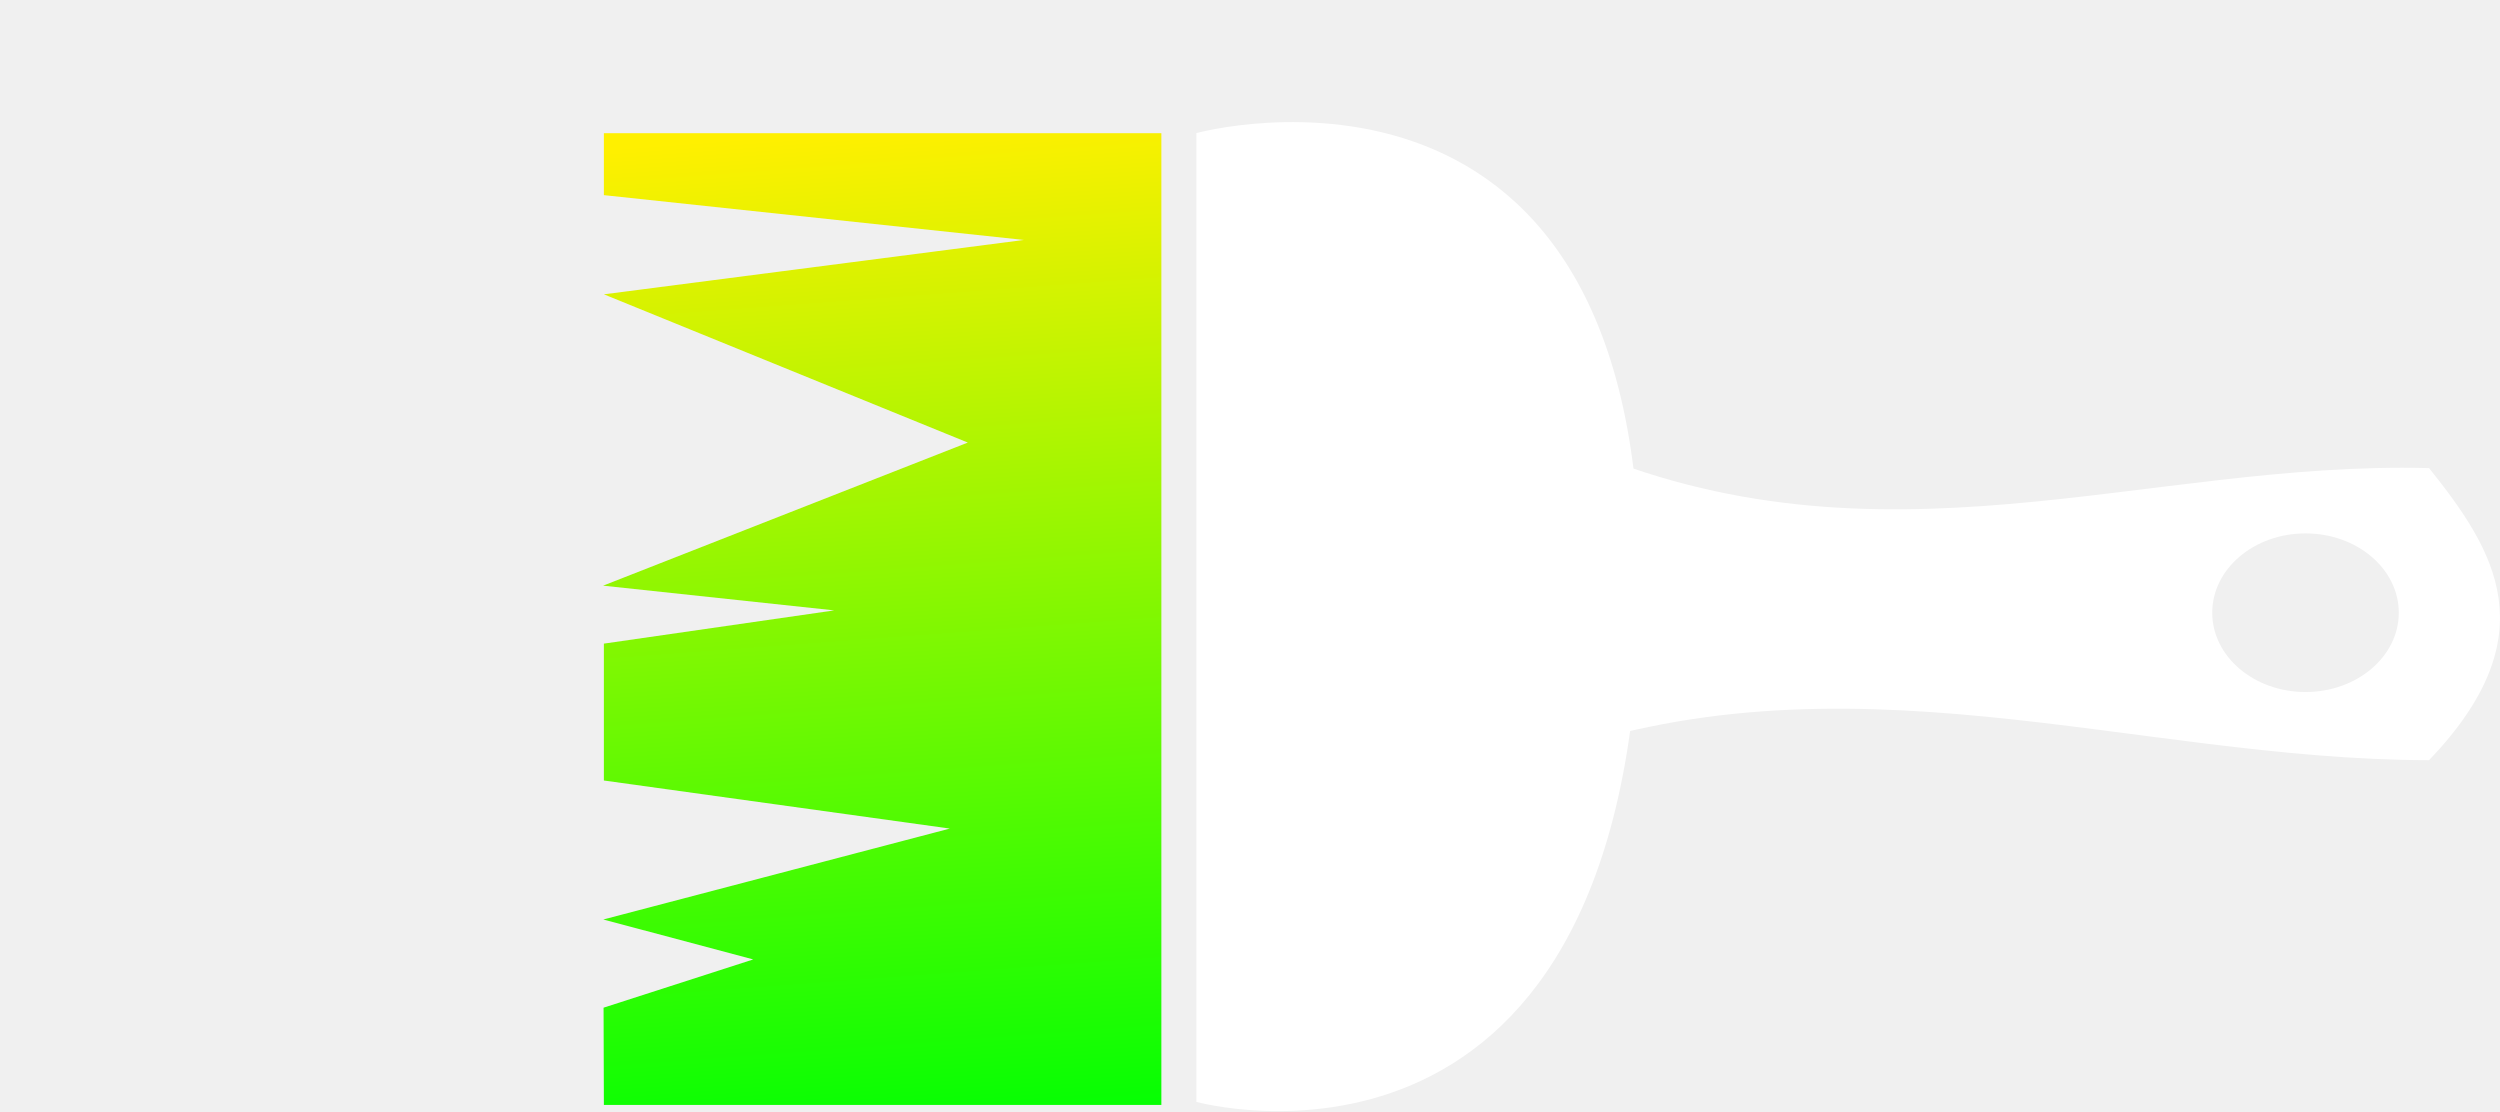
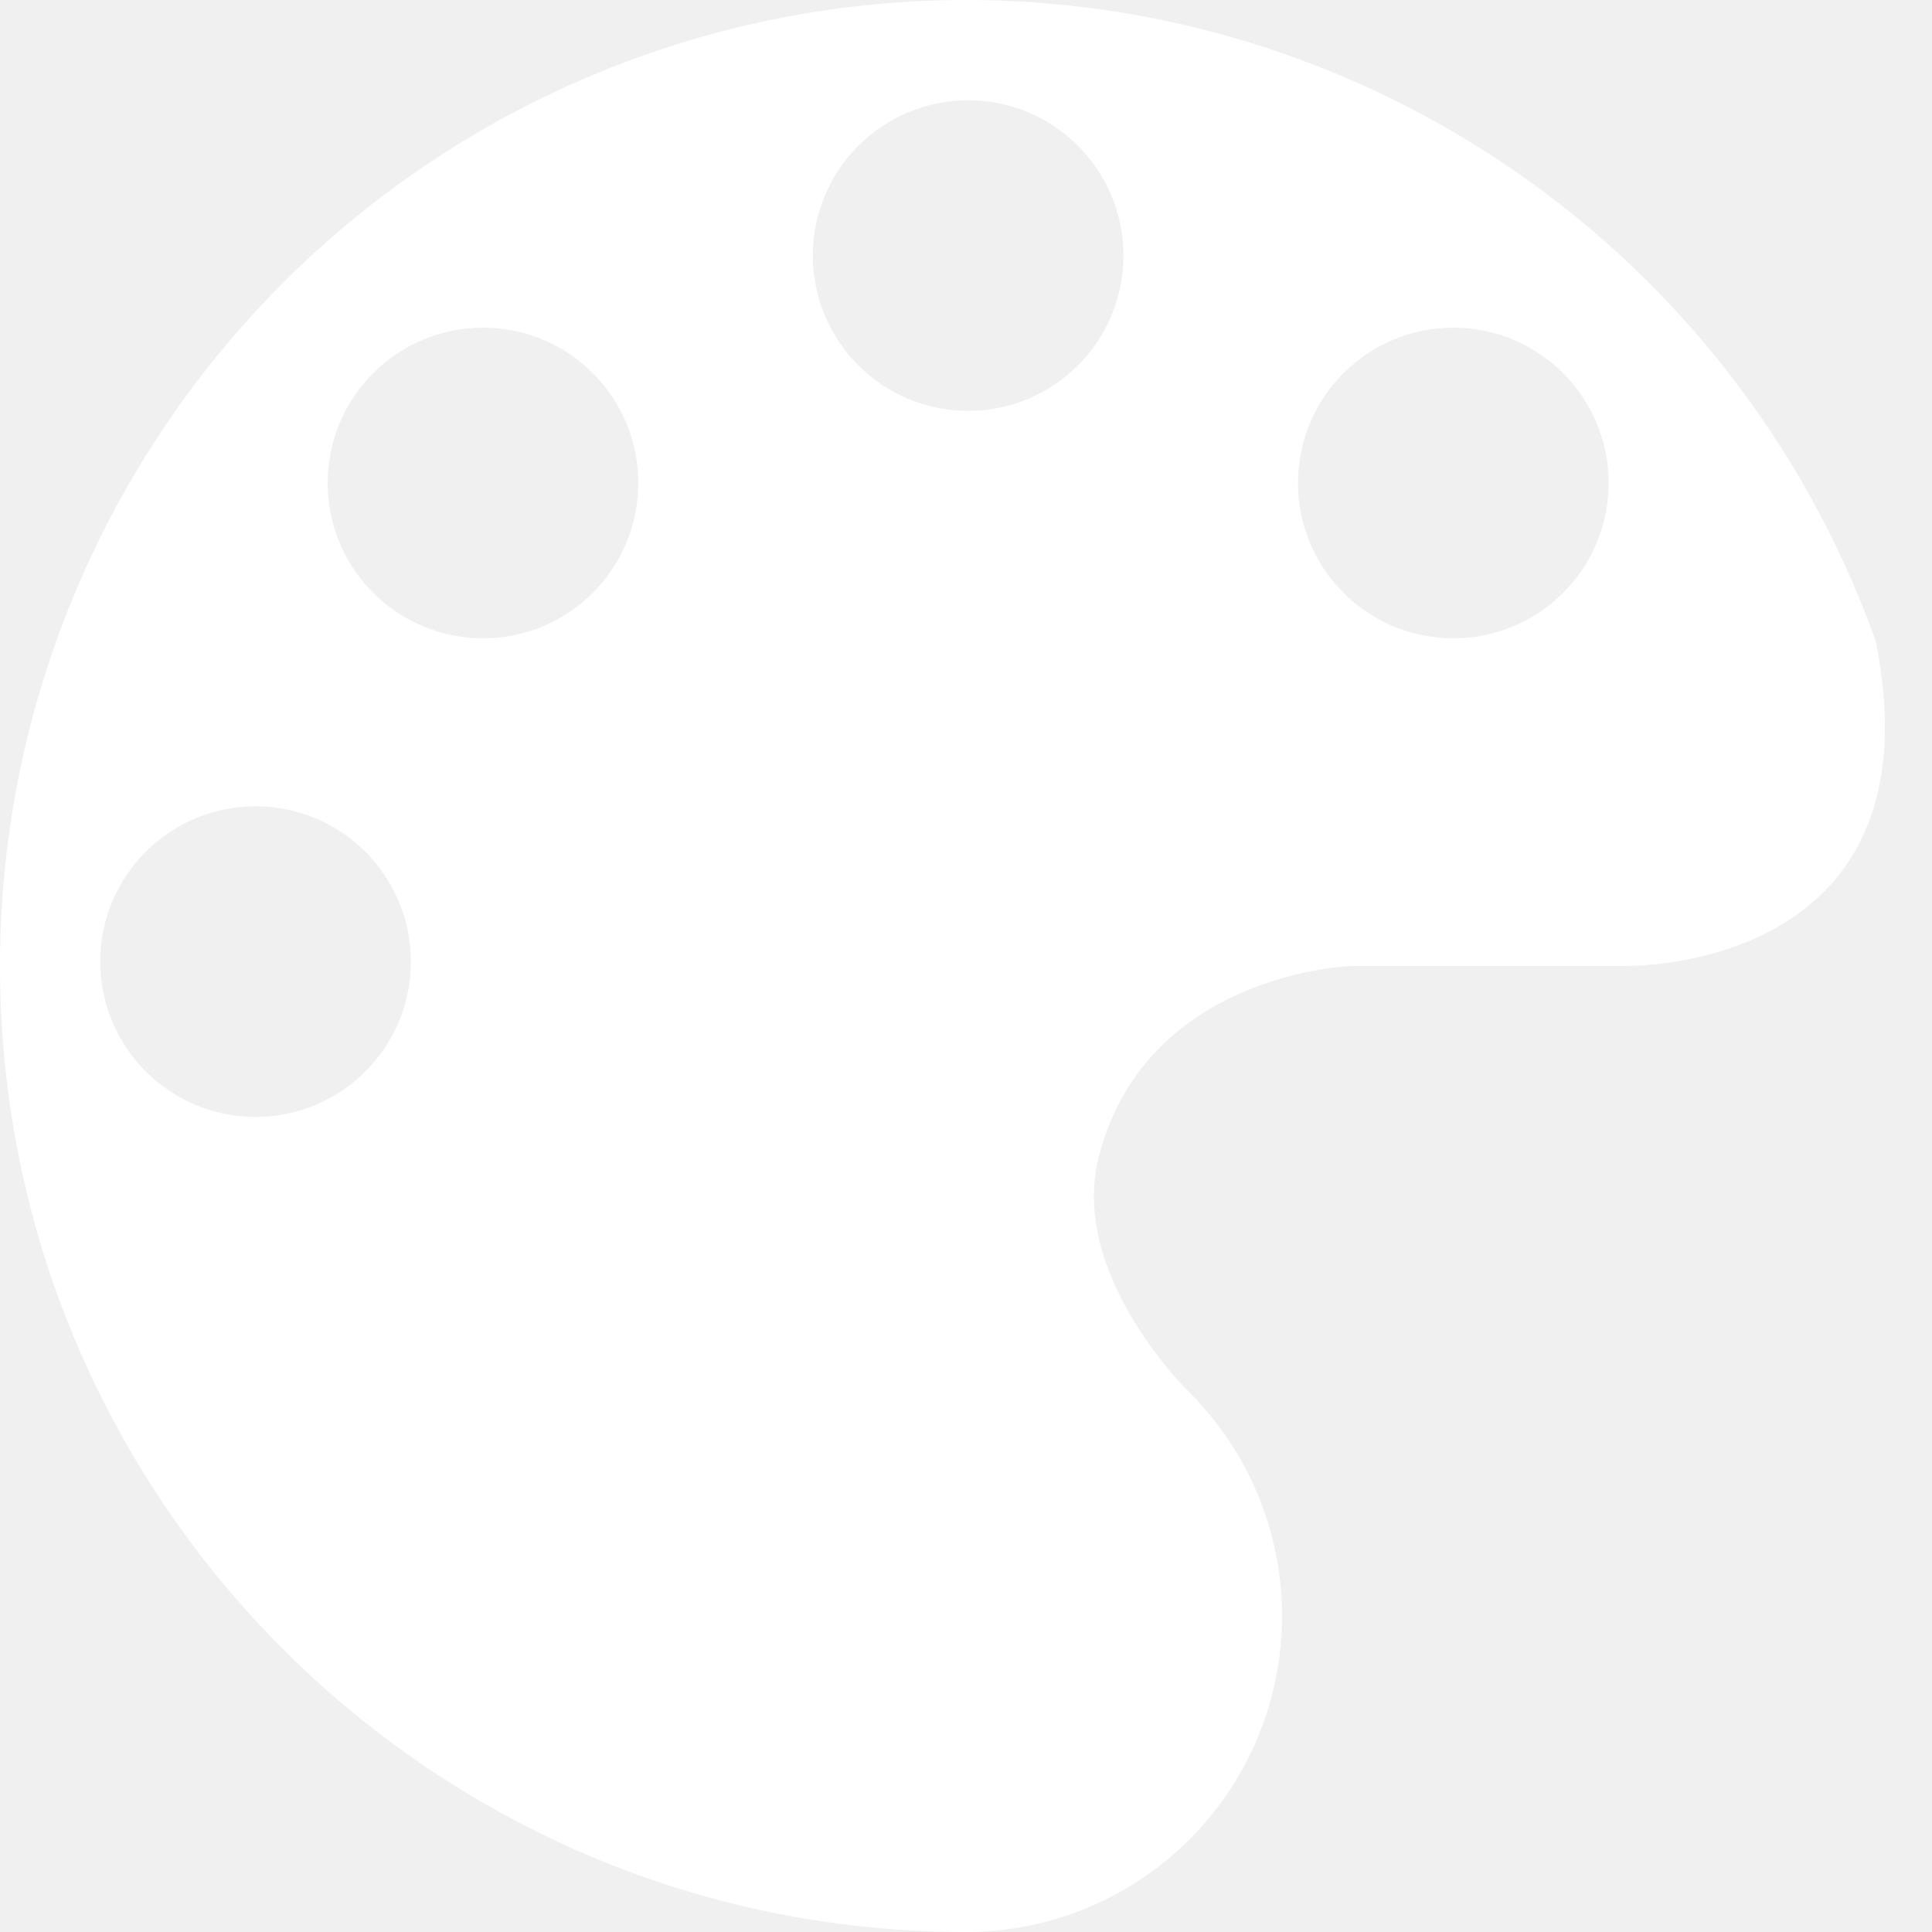
- <svg xmlns="http://www.w3.org/2000/svg" xmlns:xlink="http://www.w3.org/1999/xlink" width="90" height="40" viewBox="0 0 23.813 10.583" version="1.1" id="svg5">
-   <defs id="defs2">
-     <linearGradient id="linearGradient12842">
-       <stop style="stop-color:#00ff03;stop-opacity:1" offset="0" id="stop12838" />
-       <stop style="stop-color:#fff000;stop-opacity:1" offset="1" id="stop12840" />
-     </linearGradient>
-     <mask maskUnits="userSpaceOnUse" id="mask-powermask-path-effect1998">
-       <g id="g1996" style="fill:none">
-         <path style="fill:none;stroke:#000000;stroke-width:1.265;stroke-linecap:round;stroke-linejoin:miter;stroke-miterlimit:4;stroke-dasharray:none;stroke-opacity:1" d="M 4.294,16.172 C 45.233,39.501 45.233,39.501 45.233,39.501" id="path1990" />
-         <g id="g1994" style="fill:none">
-           <path style="fill:none;stroke:#000000;stroke-width:1.265;stroke-linecap:round;stroke-linejoin:miter;stroke-miterlimit:4;stroke-dasharray:none;stroke-opacity:1" d="M 45.233,16.172 4.294,39.501 v 0" id="path1992" />
-         </g>
+ <svg xmlns="http://www.w3.org/2000/svg" width="64mm" height="64mm" viewBox="0 0 64 64" version="1.1" id="svg2306">
+   <defs id="defs2303">
+     <mask maskUnits="userSpaceOnUse" id="mask-powermask-path-effect3593">
+       <path style="fill:none;stroke:#000000;stroke-width:3.996;stroke-linecap:round;stroke-linejoin:round;stroke-dasharray:none;stroke-opacity:1;paint-order:markers fill stroke" d="m 16.346,41.836 c 0,0 5.957,4.413 15.654,4.294 8.569,-0.105 14.524,-4.294 14.524,-4.294 v 0" id="path3591" />
+     </mask>
+     <clipPath clipPathUnits="userSpaceOnUse" id="clipPath3611">
+       <g id="g3617" style="display:block">
+         <rect style="fill:#000000;fill-opacity:1;stroke:none;stroke-width:3.73;stroke-linecap:round;stroke-linejoin:round;stroke-dasharray:none;paint-order:markers fill stroke" id="rect3613" width="12.19" height="12.19" x="10.713" y="19.948" ry="3.996" rx="3.996" />
+         <rect style="fill:#000000;fill-opacity:1;stroke:none;stroke-width:3.73;stroke-linecap:round;stroke-linejoin:round;stroke-dasharray:none;paint-order:markers fill stroke" id="rect3615" width="12.19" height="12.19" x="39.673" y="19.948" ry="3.996" rx="3.996" />
      </g>
-     </mask>
-     <clipPath clipPathUnits="userSpaceOnUse" id="clipPath12307">
-       <ellipse style="display:none;fill:#000000;fill-opacity:1;fill-rule:evenodd;stroke:none;stroke-width:1.002;stroke-linecap:round;stroke-linejoin:round;stroke-miterlimit:4;stroke-dasharray:none;stroke-opacity:1" id="ellipse12309" cx="79.247" cy="24.535" rx="3.901" ry="3.317" d="m 83.148,24.535 a 3.901,3.317 0 0 1 -3.901,3.317 3.901,3.317 0 0 1 -3.901,-3.317 3.901,3.317 0 0 1 3.901,-3.317 3.901,3.317 0 0 1 3.901,3.317 z" />
-       <path id="lpe_path-effect12311" style="fill:#000000;fill-opacity:1;fill-rule:evenodd;stroke:none;stroke-width:1.002;stroke-linecap:round;stroke-linejoin:round;stroke-miterlimit:4;stroke-dasharray:none;stroke-opacity:1" class="powerclip" d="M 41.925,12.552 H 92.379 V 35.703 H 41.925 Z m 41.223,11.983 a 3.901,3.317 0 0 0 -3.901,-3.317 3.901,3.317 0 0 0 -3.901,3.317 3.901,3.317 0 0 0 3.901,3.317 3.901,3.317 0 0 0 3.901,-3.317 z" />
    </clipPath>
-     <linearGradient xlink:href="#linearGradient12842" id="linearGradient12844" x1="23.951" y1="49.356" x2="20.785" y2="6.943" gradientUnits="userSpaceOnUse" gradientTransform="translate(-2.689749,0.04439939)" />
+     <clipPath clipPathUnits="userSpaceOnUse" id="clipPath4651">
+       <path id="lpe_path-effect4659" class="powerclip" d="M -5,-5 H 69 V 69 H -5 Z m 21.431,37 h 19.238 l -21.85,-5.086 2.611,5.086 m 0,0 -2.611,5.086 21.85,-5.086 H 16.431" />
+     </clipPath>
+     <clipPath clipPathUnits="userSpaceOnUse" id="clipPath6147">
+       <path style="display:none;fill:#ff0000;fill-opacity:1;stroke:none;stroke-width:5;stroke-linecap:round;stroke-linejoin:round;stroke-dasharray:none;stroke-opacity:1;paint-order:normal" d="m 53.777,-32 c 0,0 10.567,-0.29 8.359,10.762 -1.468,7.349 0.822,0.377 1.864,-5.262 0.525,-2.841 8e-6,-5.5 8e-6,-5.5 z" id="path6149" />
+       <path id="lpe_path-effect6151" style="fill:#ff0000;fill-opacity:1;stroke:none;stroke-width:5;stroke-linecap:round;stroke-linejoin:round;stroke-dasharray:none;stroke-opacity:1;paint-order:normal" class="powerclip" d="M -5,-37 H 69 V 5 H -5 Z m 58.777,5 c 0,0 10.567,-0.29 8.359,10.762 -1.468,7.349 0.822,0.377 1.864,-5.262 0.525,-2.841 8e-6,-5.5 8e-6,-5.5 z" />
+     </clipPath>
+     <clipPath clipPathUnits="userSpaceOnUse" id="clipPath6337">
+       <g id="g6347" style="display:none">
+         <circle style="fill:#000000;fill-opacity:1;stroke:none;stroke-width:6.431;stroke-linecap:round;stroke-linejoin:round;stroke-dasharray:none;stroke-opacity:1;paint-order:normal" id="circle6339" cx="48.143" cy="16" r="5.145" />
+         <circle style="fill:#000000;fill-opacity:1;stroke:none;stroke-width:6.431;stroke-linecap:round;stroke-linejoin:round;stroke-dasharray:none;stroke-opacity:1;paint-order:normal" id="circle6341" cx="16" cy="16" r="5.145" />
+         <circle style="fill:#000000;fill-opacity:1;stroke:none;stroke-width:6.431;stroke-linecap:round;stroke-linejoin:round;stroke-dasharray:none;stroke-opacity:1;paint-order:normal" id="circle6343" cx="32.072" cy="8.467" r="5.145" />
+         <circle style="fill:#000000;fill-opacity:1;stroke:none;stroke-width:6.431;stroke-linecap:round;stroke-linejoin:round;stroke-dasharray:none;stroke-opacity:1;paint-order:normal" id="circle6345" cx="8.467" cy="31.855" r="5.145" />
+       </g>
+       <path id="lpe_path-effect6349" class="powerclip" d="M -5,-5 H 69 V 69 H -5 Z M 53.288,16 a 5.145,5.145 0 0 0 -5.145,-5.145 5.145,5.145 0 0 0 -5.145,5.145 5.145,5.145 0 0 0 5.145,5.145 5.145,5.145 0 0 0 5.145,-5.145 z m -32.143,0 a 5.145,5.145 0 0 0 -5.145,-5.145 5.145,5.145 0 0 0 -5.145,5.145 5.145,5.145 0 0 0 5.145,5.145 5.145,5.145 0 0 0 5.145,-5.145 z M 37.216,8.467 A 5.145,5.145 0 0 0 32.072,3.322 5.145,5.145 0 0 0 26.927,8.467 5.145,5.145 0 0 0 32.072,13.611 5.145,5.145 0 0 0 37.216,8.467 Z M 13.611,31.855 a 5.145,5.145 0 0 0 -5.145,-5.145 5.145,5.145 0 0 0 -5.145,5.145 5.145,5.145 0 0 0 5.145,5.145 5.145,5.145 0 0 0 5.145,-5.145 z" />
+     </clipPath>
  </defs>
-   <g id="layer3">
-     <g id="g1187" transform="matrix(0.2277469,0,0,0.2277469,4.529957,-0.3900472)">
-       <path style="fill:#ffffff;fill-opacity:1;stroke:none;stroke-width:0.265;stroke-linecap:butt;stroke-linejoin:miter;stroke-miterlimit:4;stroke-dasharray:none;stroke-opacity:1" d="M 30.148,7.278 V 47.797 c 0,0 17.827,4.924 18.534,-20.448 C 49.388,1.979 30.148,7.278 30.148,7.278 Z" id="path8235" />
-       <path style="fill:#ffffff;fill-opacity:1;stroke:none;stroke-width:0.265;stroke-linecap:butt;stroke-linejoin:miter;stroke-miterlimit:4;stroke-dasharray:none;stroke-opacity:1" d="m 48.664,17.552 c 12.785,5.561 23.834,0.623 35.751,0.935 2.752,3.438 4.997,6.992 0,12.216 -12.494,-0.021 -24.453,-4.834 -37.49,0 V 18.034 Z" id="path8237" clip-path="url(#clipPath12307)" transform="translate(-2.712419,2.80211)" />
-       <path style="fill:url(#linearGradient12844);fill-opacity:1;stroke:none;stroke-width:0.265px;stroke-linecap:butt;stroke-linejoin:miter;stroke-opacity:1" d="M 5.366,7.281 H 28.682 V 47.925 H 5.366 L 5.353,43.856 11.613,41.838 5.342,40.168 19.835,36.365 5.366,34.355 v -5.725 L 15,27.24 5.333,26.206 20.587,20.221 5.366,14.021 22.932,11.747 5.366,9.873 Z" id="path9932" />
+   <g id="layer1">
+     <g id="g6335" clip-path="url(#clipPath6337)">
+       <path style="fill:#ffffff;fill-opacity:1;stroke:none;stroke-width:6;stroke-linecap:round;stroke-linejoin:round;stroke-dasharray:none;stroke-opacity:1;paint-order:markers fill stroke" id="path5176" d="m 64,-32 a 32,32 0 0 1 -16,27.713 32,32 0 0 1 -32,-8e-7 A 32,32 0 0 1 0,-32 h 32 z" transform="scale(1,-1)" clip-path="url(#clipPath6147)" />
+       <path style="fill:#ffffff;fill-opacity:1;stroke:none;stroke-width:6;stroke-linecap:round;stroke-linejoin:round;stroke-dasharray:none;stroke-opacity:1;paint-order:markers fill stroke" id="path5176-7" d="M 0,32 A 32,32 0 0 1 -32,64 V 32 Z" transform="scale(-1,1)" />
+       <path style="fill:#ffffff;fill-opacity:1;stroke:none;stroke-width:6;stroke-linecap:round;stroke-linejoin:round;stroke-dasharray:none;stroke-opacity:1;paint-order:stroke markers fill" id="path5629" d="m -43.062,32 a 10.469,10.469 0 0 1 -5.235,9.067 10.469,10.469 0 0 1 -10.469,0 10.469,10.469 0 0 1 -5.235,-9.067 h 10.469 z" transform="rotate(-90)" />
+       <path style="fill:#ffffff;fill-opacity:1;stroke:none;stroke-width:5;stroke-linecap:round;stroke-linejoin:round;stroke-dasharray:none;stroke-opacity:1;paint-order:normal" d="m 39.526,46.254 c 0,0 -4.172,-3.942 -3.117,-7.974 1.591,-6.076 8.351,-6.28 8.351,-6.28 H 32 V 46.538 L 39.644,46.378" id="path5748" />
    </g>
  </g>
+   <g id="layer2" style="display:inline" />
</svg>
